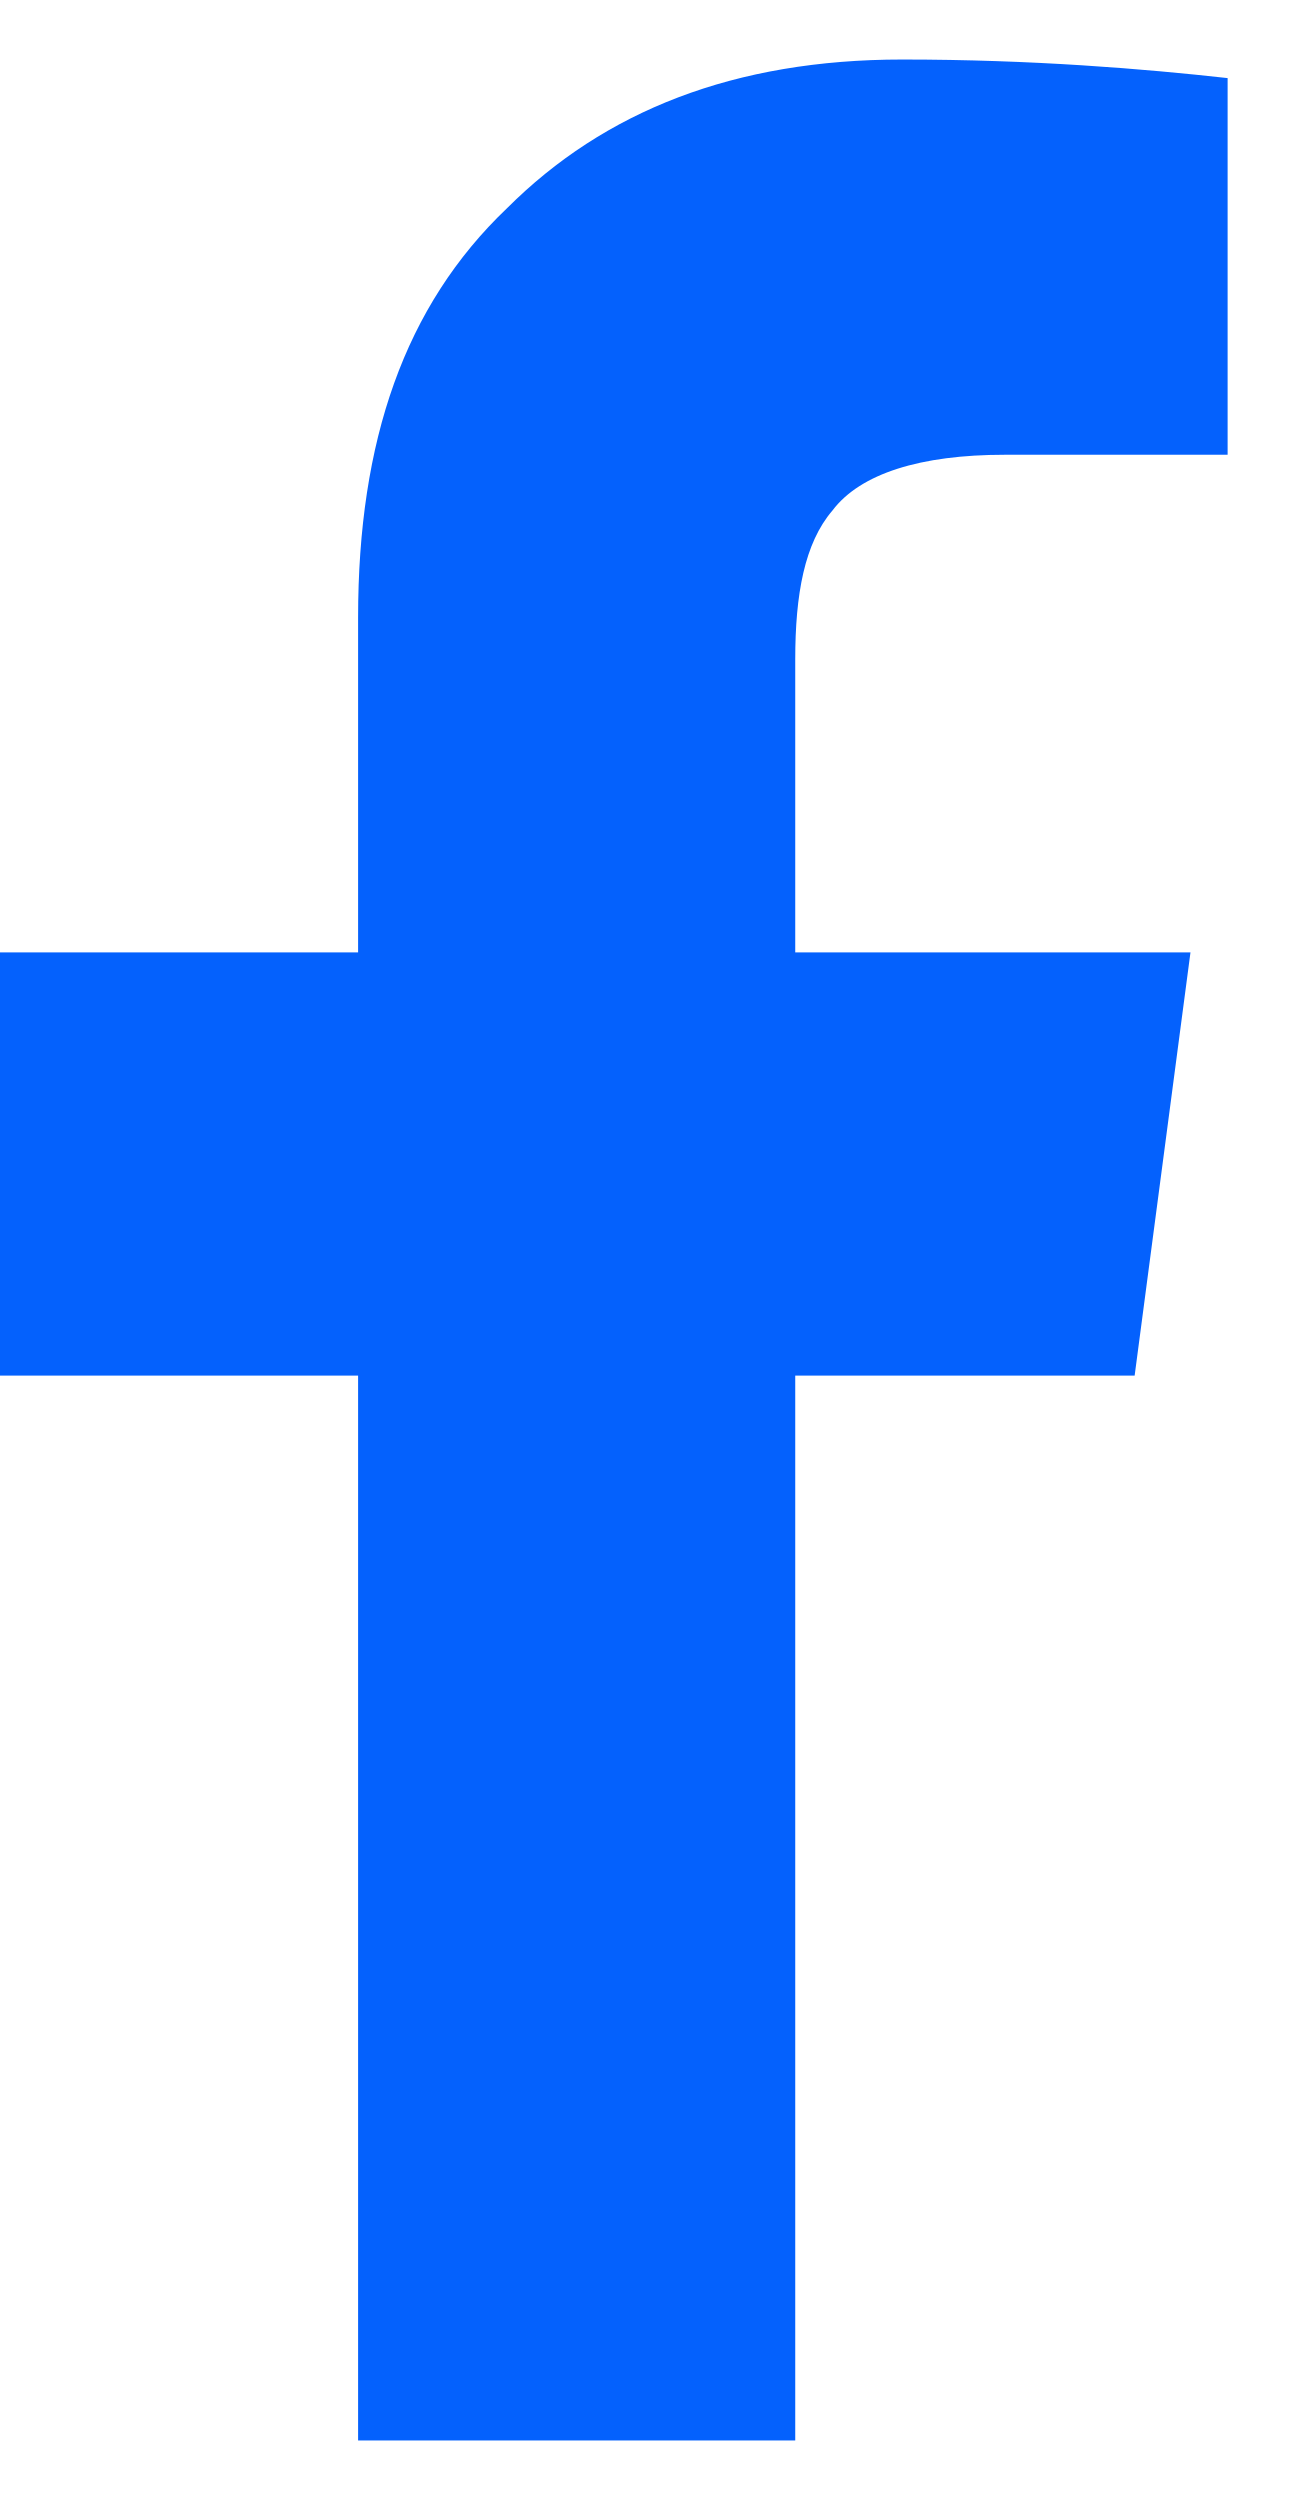
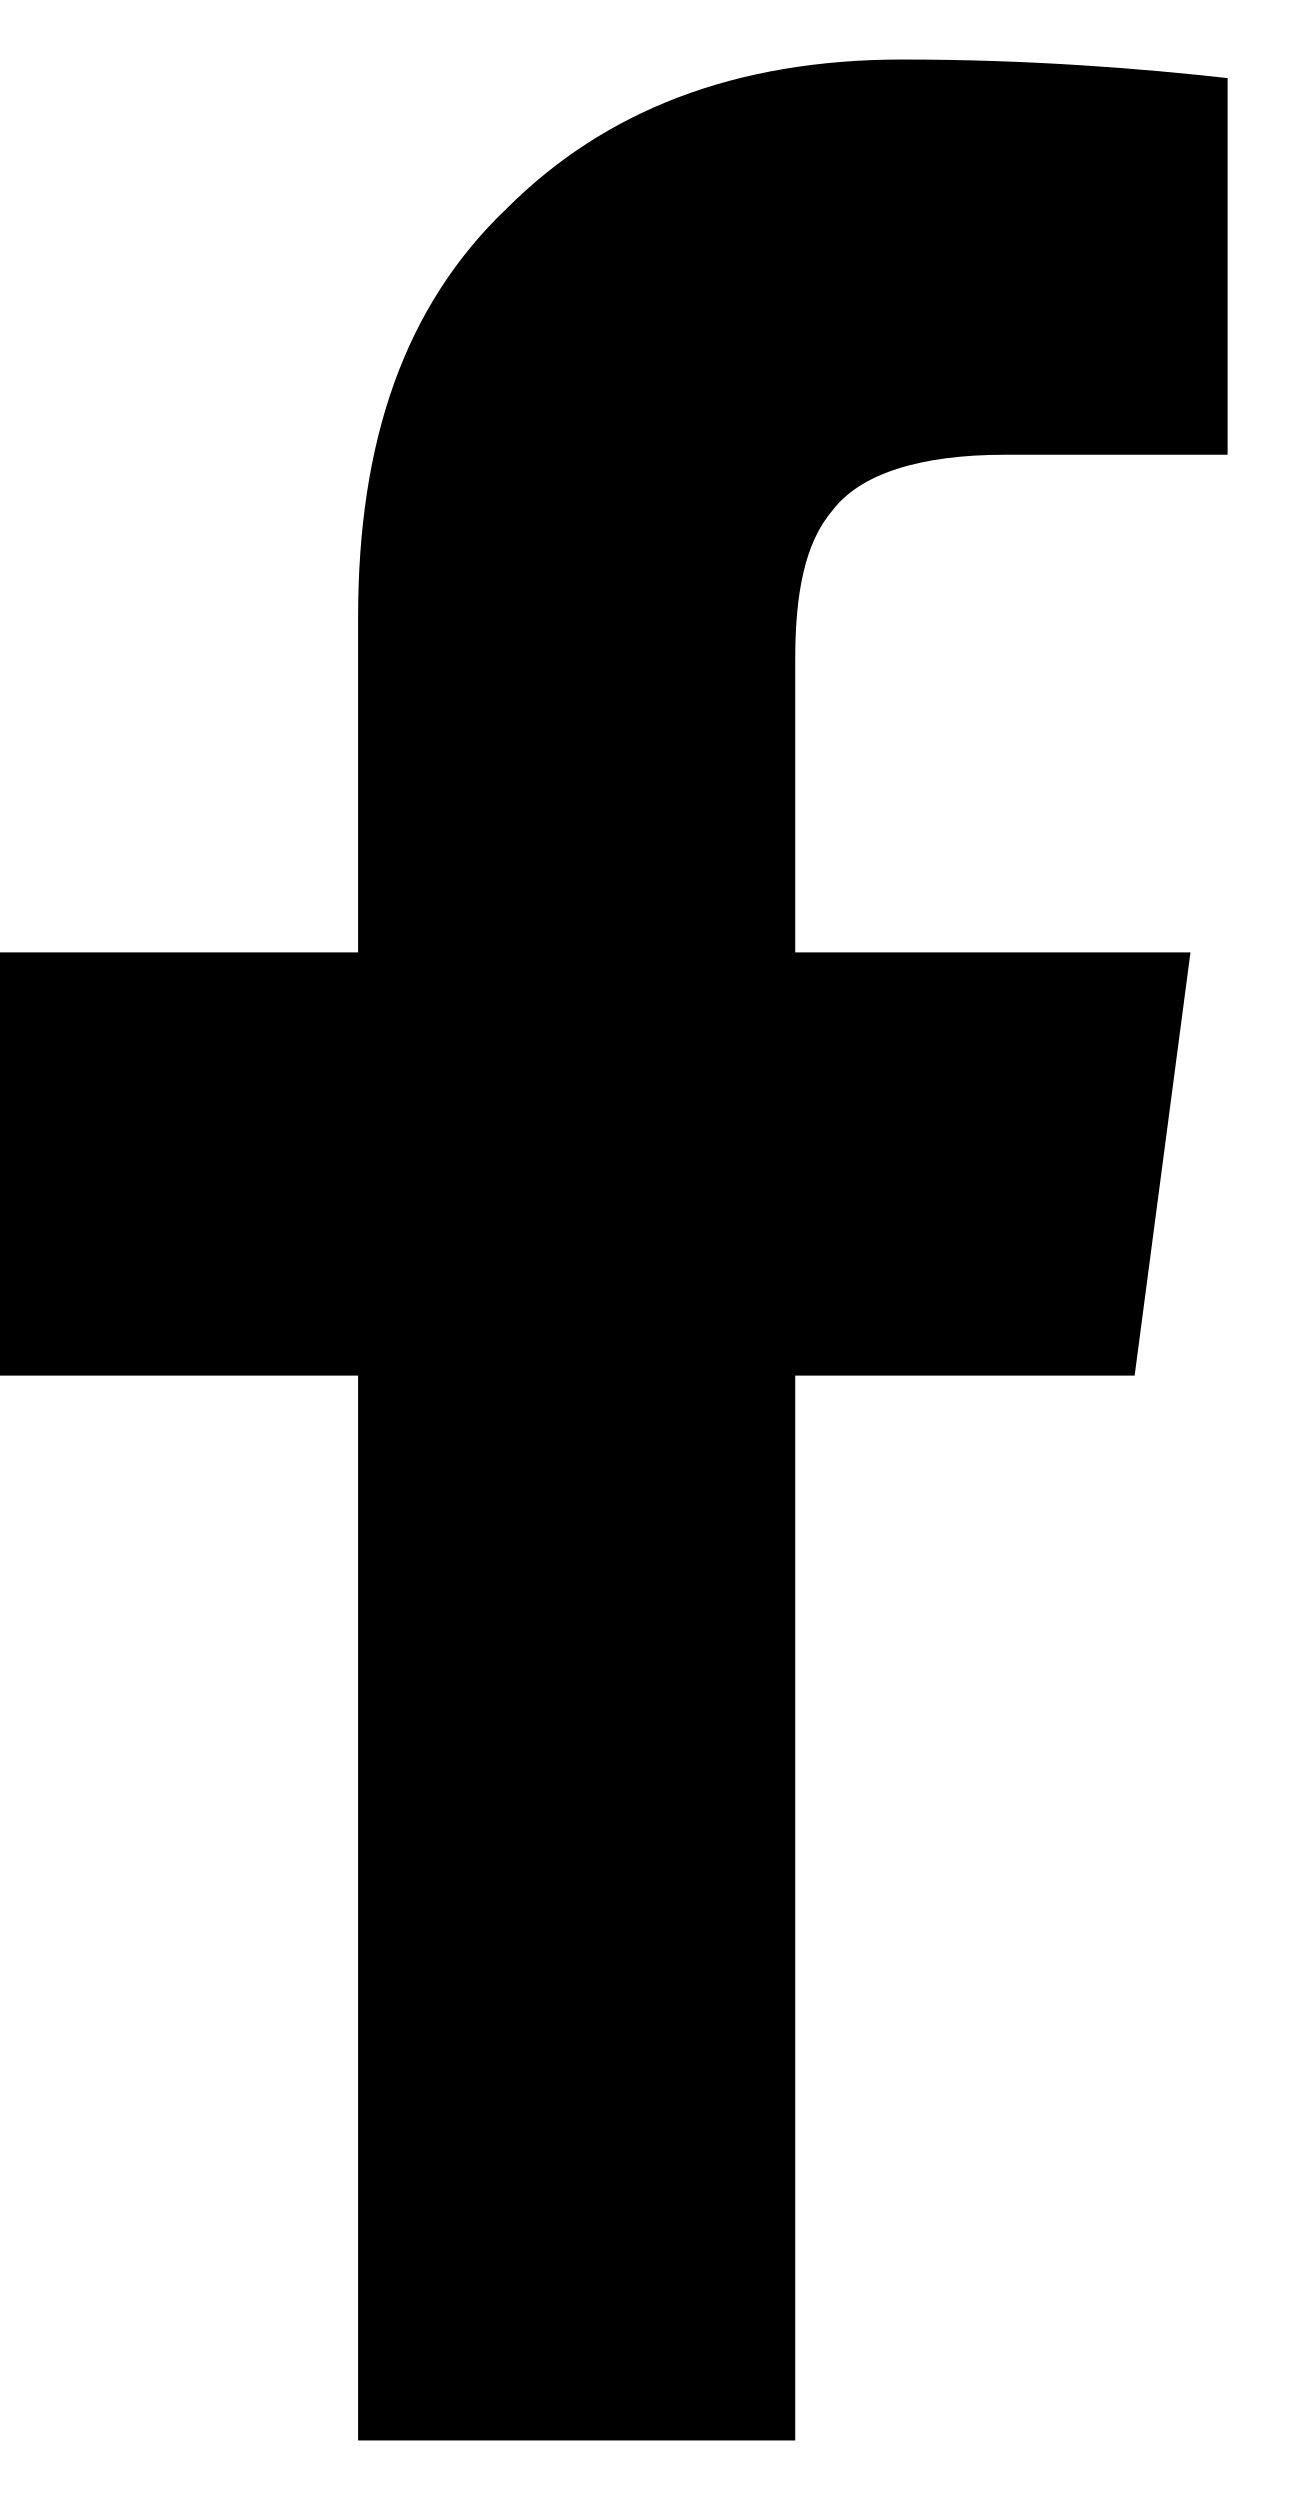
<svg xmlns="http://www.w3.org/2000/svg" width="11" height="21" viewBox="0 0 11 21">
-   <path d="M3.008 20.5H6.68V11.555H9.531L10 8H6.68V5.539C6.68 4.992 6.758 4.562 6.992 4.289C7.227 3.977 7.734 3.82 8.438 3.82H10.312V0.656C9.609 0.578 8.672 0.5 7.578 0.5C6.172 0.5 5.078 0.93 4.258 1.75C3.398 2.57 3.008 3.703 3.008 5.188V8H0V11.555H3.008V20.5Z" fill="#0461FD" />
+   <path d="M3.008 20.5H6.68V11.555H9.531L10 8H6.68V5.539C6.68 4.992 6.758 4.562 6.992 4.289C7.227 3.977 7.734 3.82 8.438 3.82H10.312V0.656C9.609 0.578 8.672 0.5 7.578 0.5C6.172 0.5 5.078 0.93 4.258 1.75C3.398 2.57 3.008 3.703 3.008 5.188V8H0V11.555H3.008V20.5Z" />
</svg>
